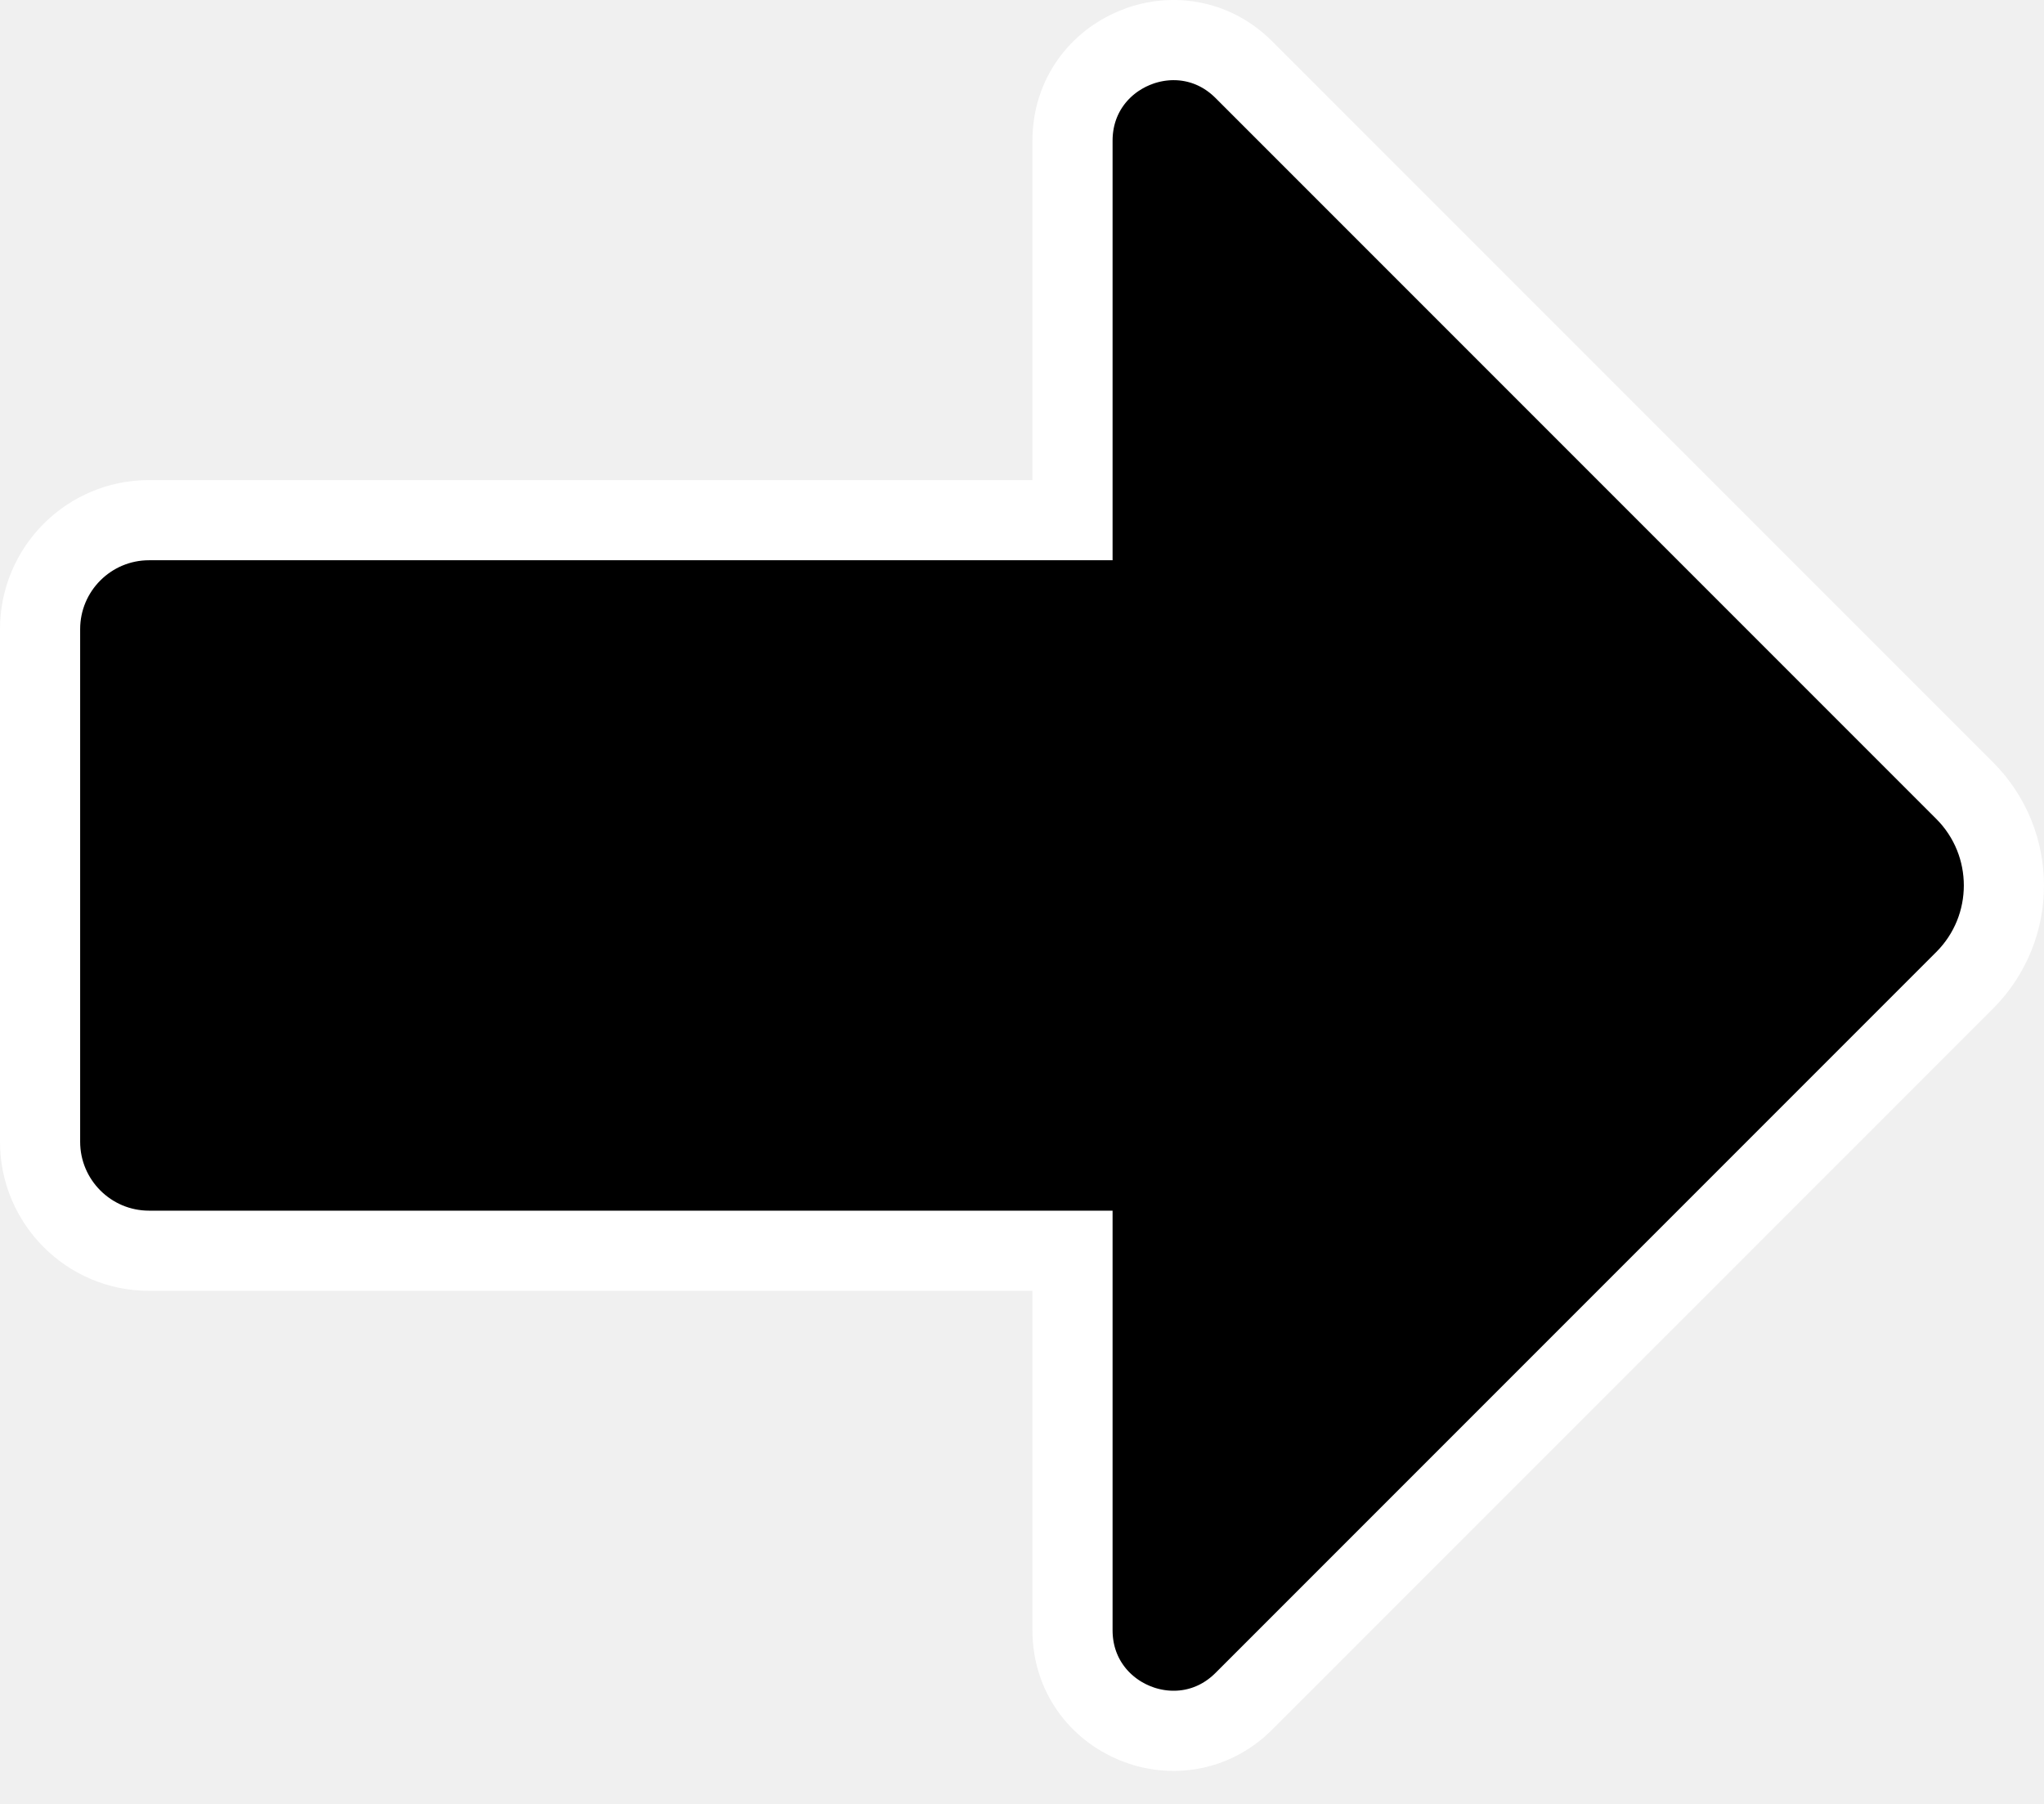
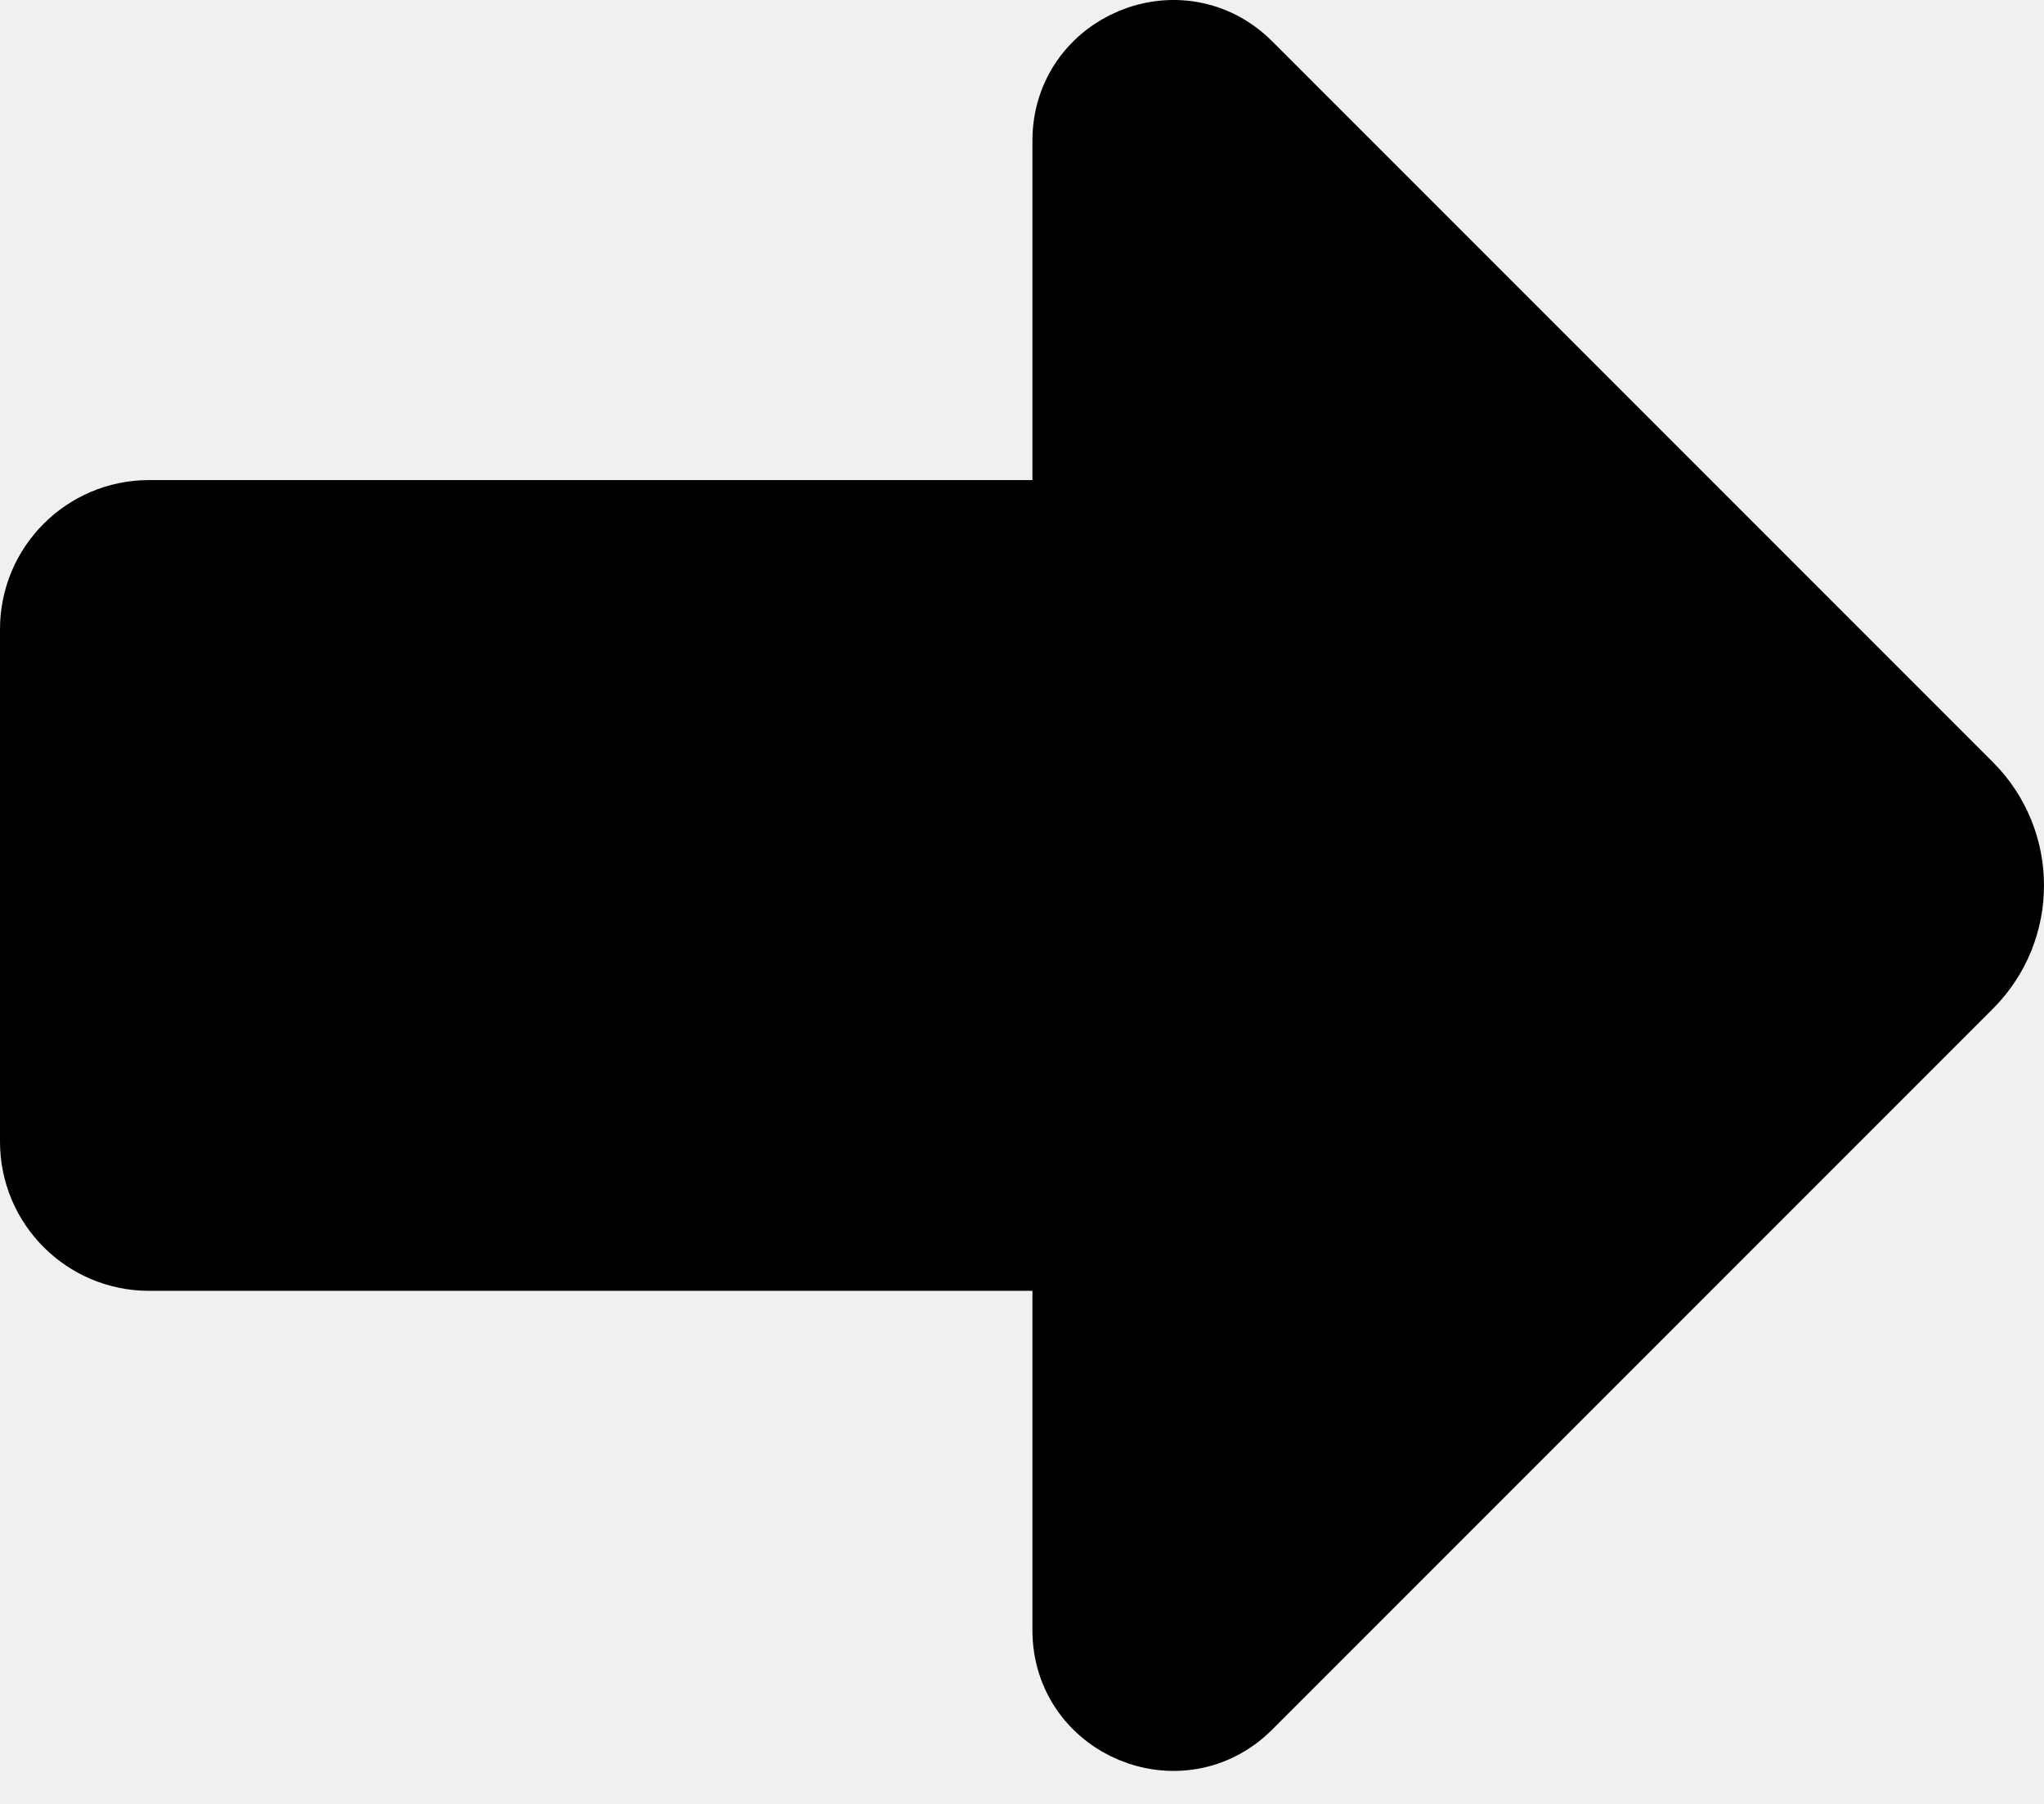
<svg xmlns="http://www.w3.org/2000/svg" viewBox="0 0 51 45">
-   <path d="M49.02 19.722L31.037 1.739C29.459.16 26.76 1.279 26.76 3.51v9.466H3.719A2.72 2.72 0 001 15.696v12.786a2.72 2.72 0 002.72 2.719h23.04v9.466c0 2.232 2.699 3.35 4.277 1.771L49.02 24.455a3.348 3.348 0 000-4.733z" stroke="#FFF" stroke-width="2" />
+   <path d="M49.02 19.722L31.037 1.739C29.459.16 26.76 1.279 26.76 3.51v9.466H3.719A2.72 2.72 0 001 15.696v12.786a2.72 2.72 0 002.72 2.719h23.04v9.466c0 2.232 2.699 3.35 4.277 1.771L49.02 24.455a3.348 3.348 0 000-4.733z" stroke="currentColor" stroke-width="2" />
</svg>
